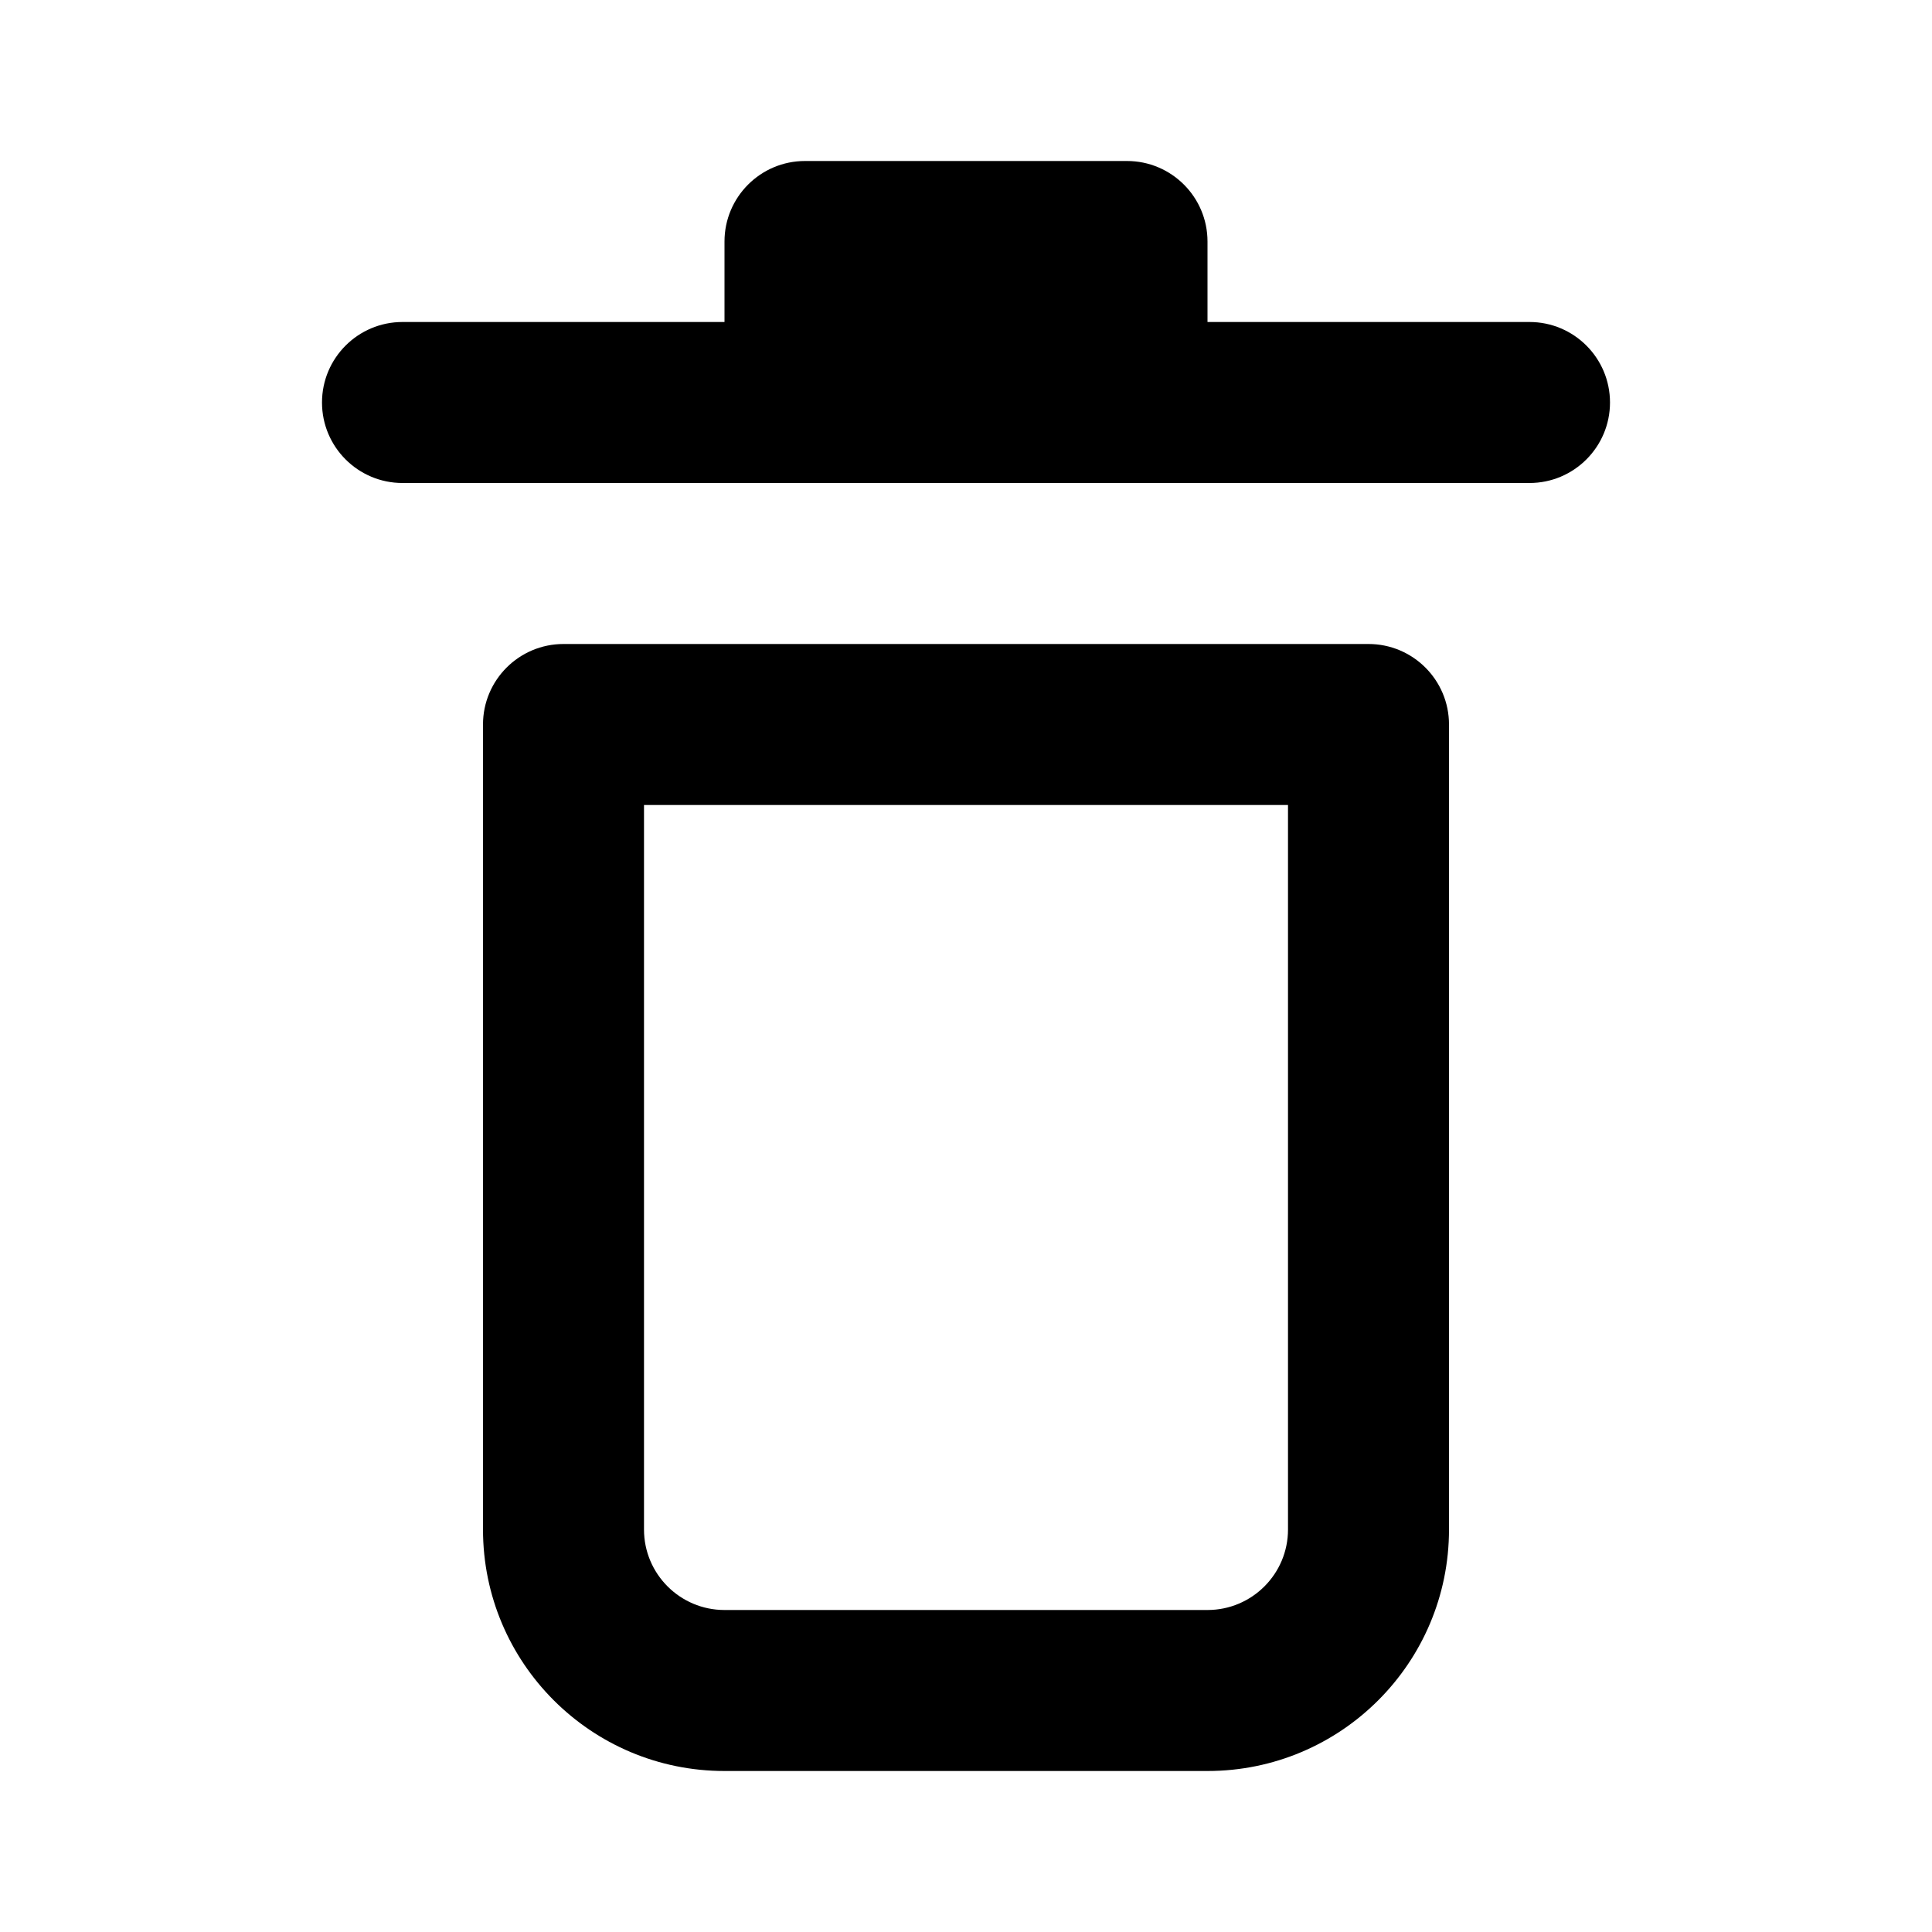
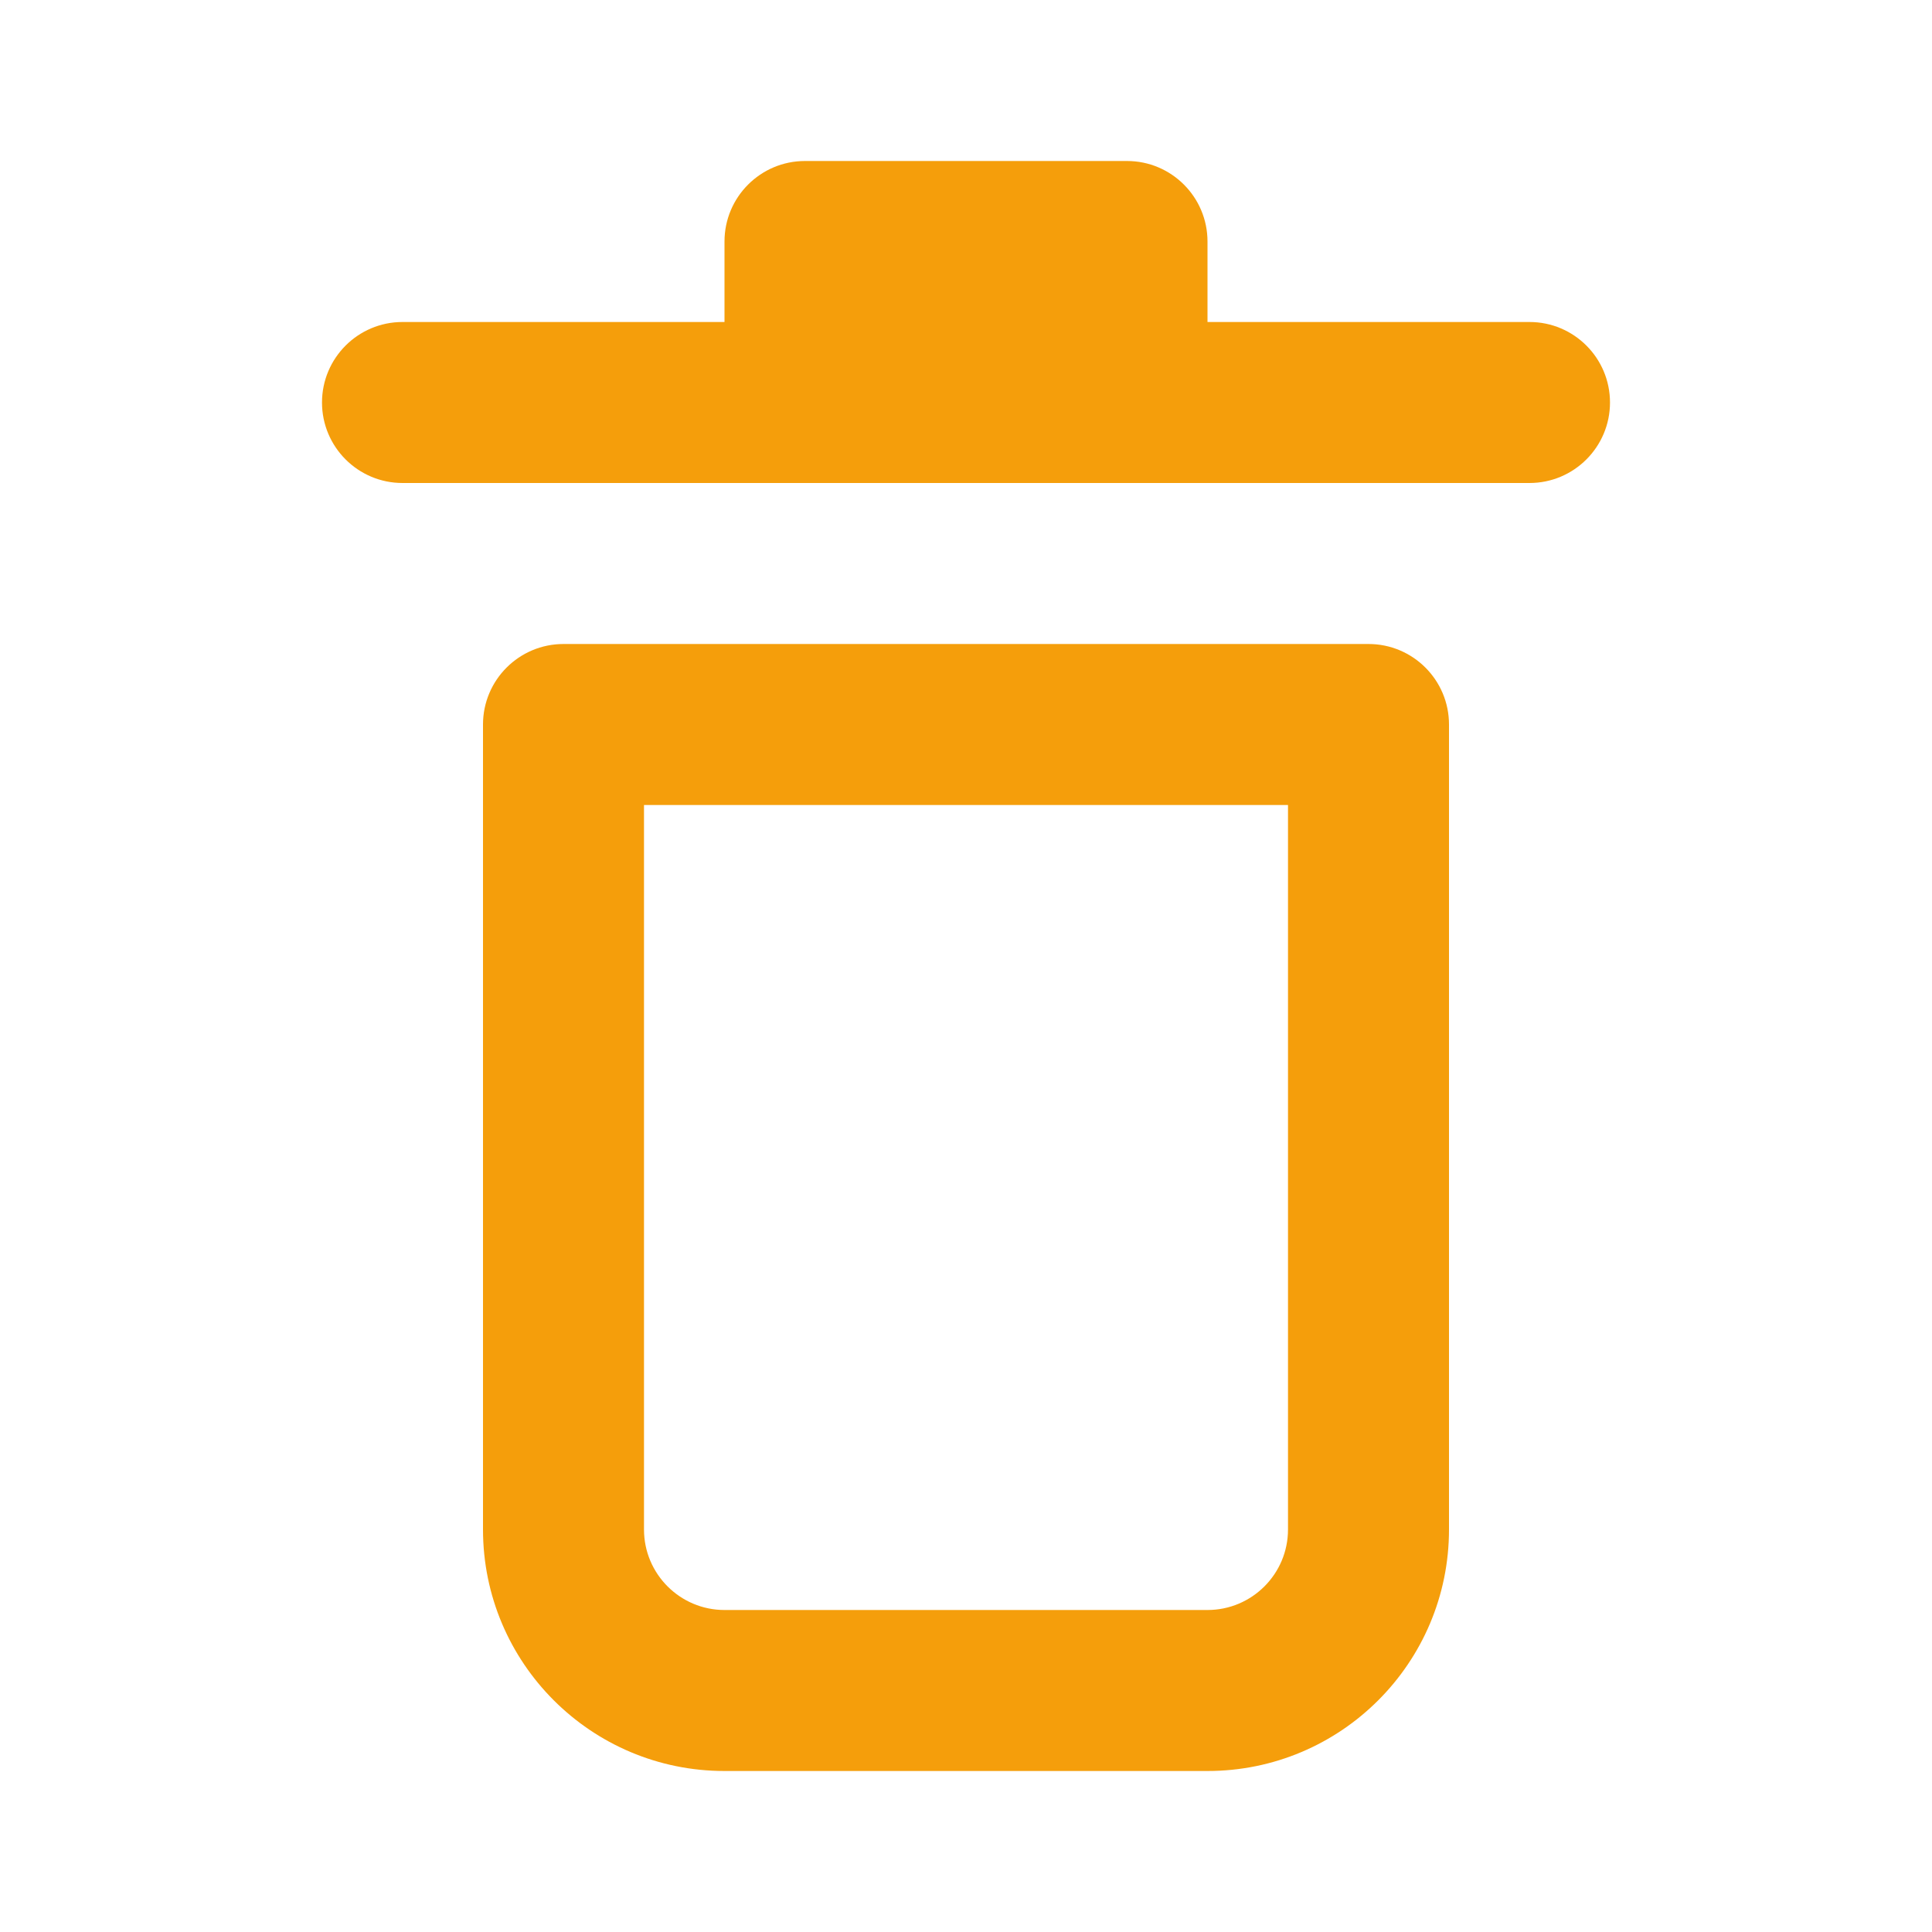
- <svg xmlns="http://www.w3.org/2000/svg" fill="#000000" width="800px" height="800px" viewBox="0 0 24 24">
+ <svg xmlns="http://www.w3.org/2000/svg" fill="#f59e0b" width="800px" height="800px" viewBox="0 0 24 24">
  <path fill-rule="evenodd" d="M17,8 C17.552,8 18,8.448 18,9 L18,19 C18,20.657 16.657,22 15,22 L9,22 C7.343,22 6,20.657 6,19 L6,9 C6,8.448 6.448,8 7,8 L17,8 Z M16,10 L8,10 L8,19 C8,19.552 8.448,20 9,20 L15,20 C15.552,20 16,19.552 16,19 L16,10 Z M9,3 C9,2.448 9.448,2 10,2 L14,2 C14.552,2 15,2.448 15,3 L15,4 L19,4 C19.552,4 20,4.448 20,5 C20,5.552 19.552,6 19,6 L5,6 C4.448,6 4,5.552 4,5 C4,4.448 4.448,4 5,4 L9,4 L9,3 Z" />
</svg>
